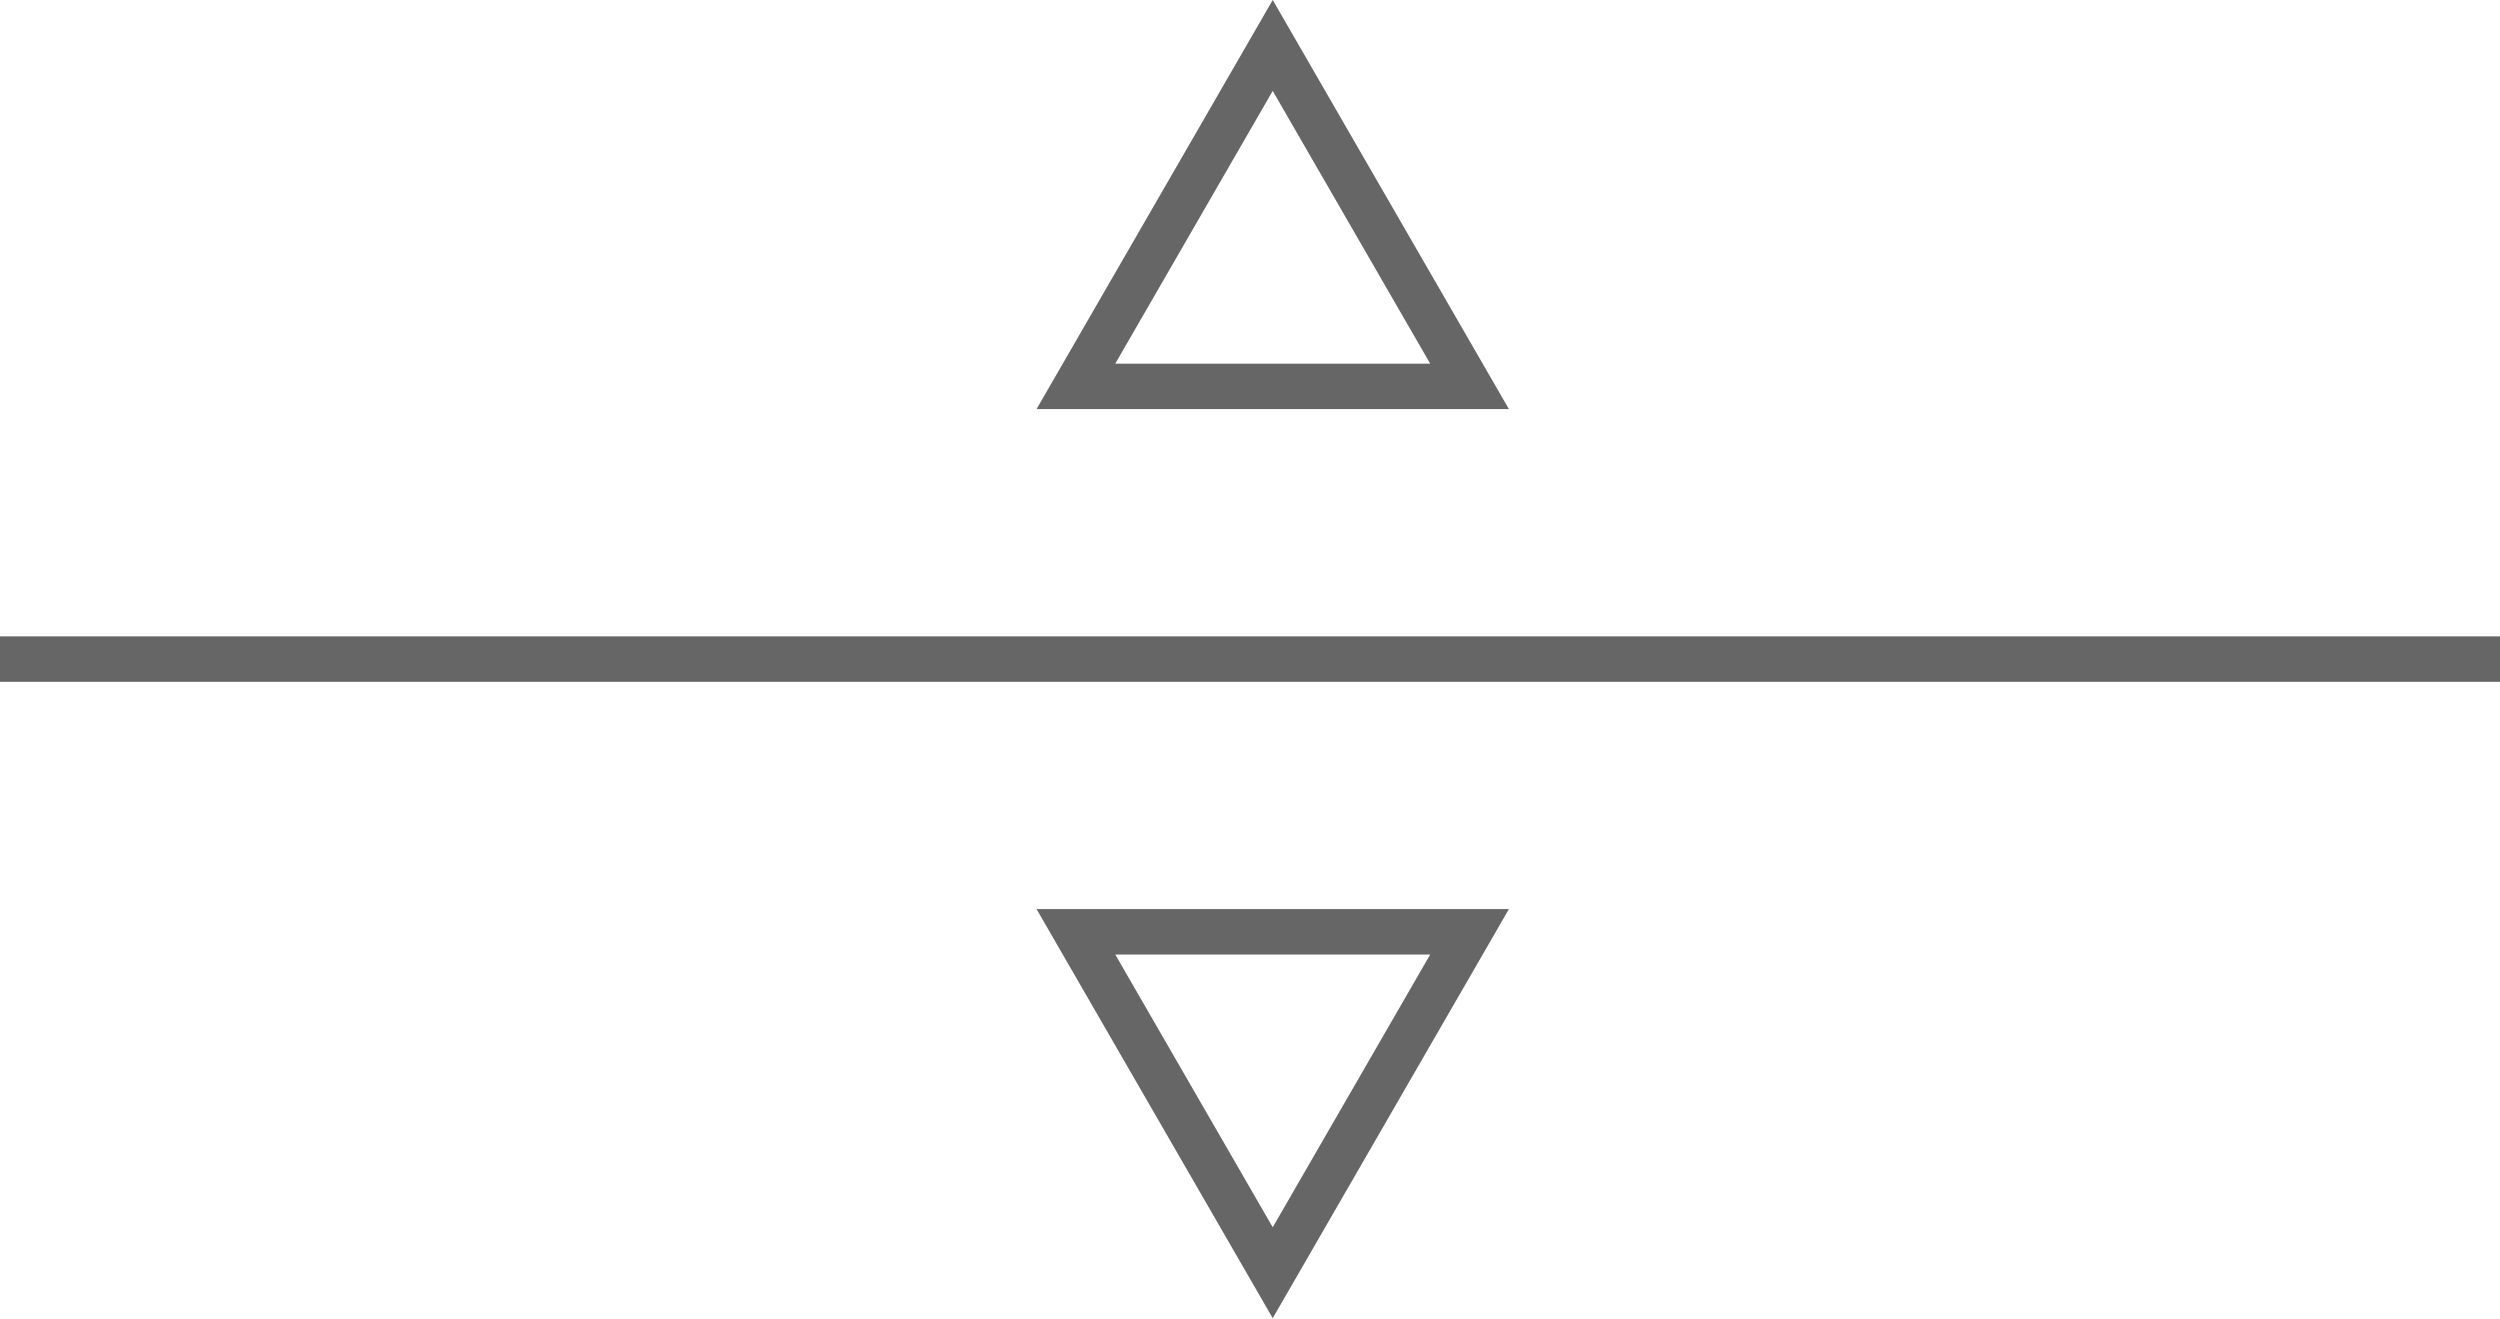
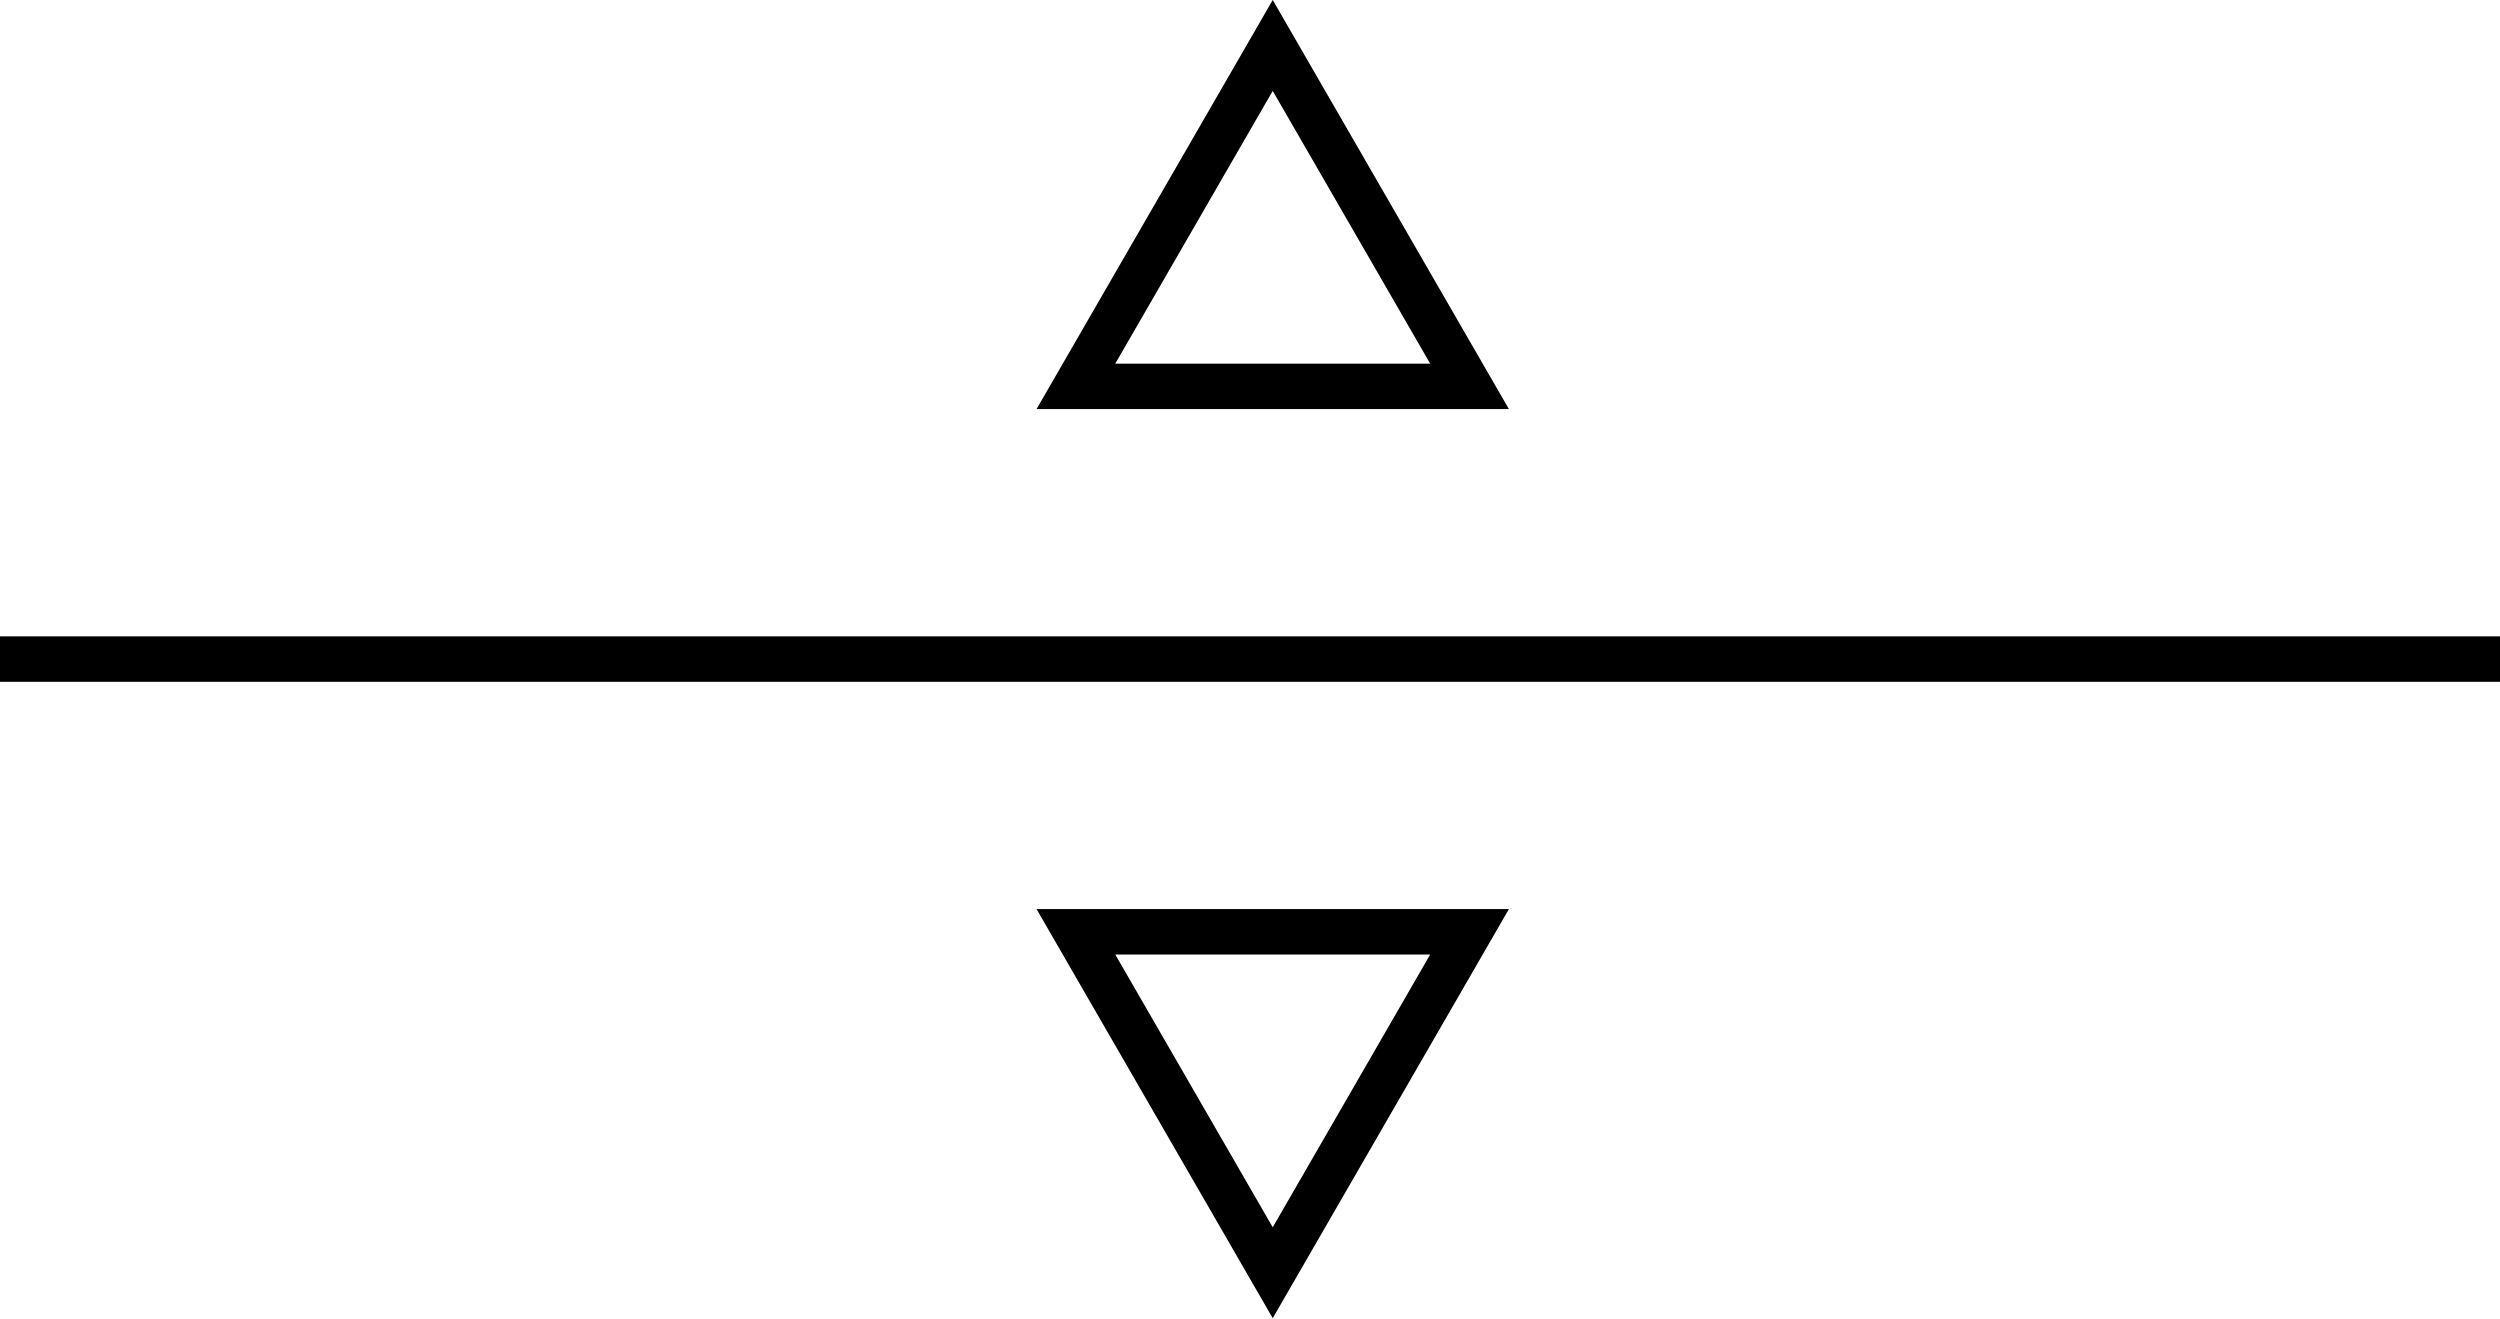
<svg xmlns="http://www.w3.org/2000/svg" width="55" height="29" viewBox="0 0 55 29" fill="none">
-   <rect y="14" width="55" height="1" fill="#666666" />
-   <path d="M23.67 8.5L28 1L32.33 8.5H23.67Z" stroke="#666666" />
-   <path d="M32.33 20.5L28 28L23.67 20.5L32.33 20.5Z" stroke="#666666" />
+   <rect y="14" width="55" height="1" fill="currentColor" />
+   <path d="M23.67 8.5L28 1L32.33 8.5H23.67Z" stroke="currentColor" />
+   <path d="M32.33 20.5L28 28L23.67 20.5L32.33 20.5Z" stroke="currentColor" />
</svg>
